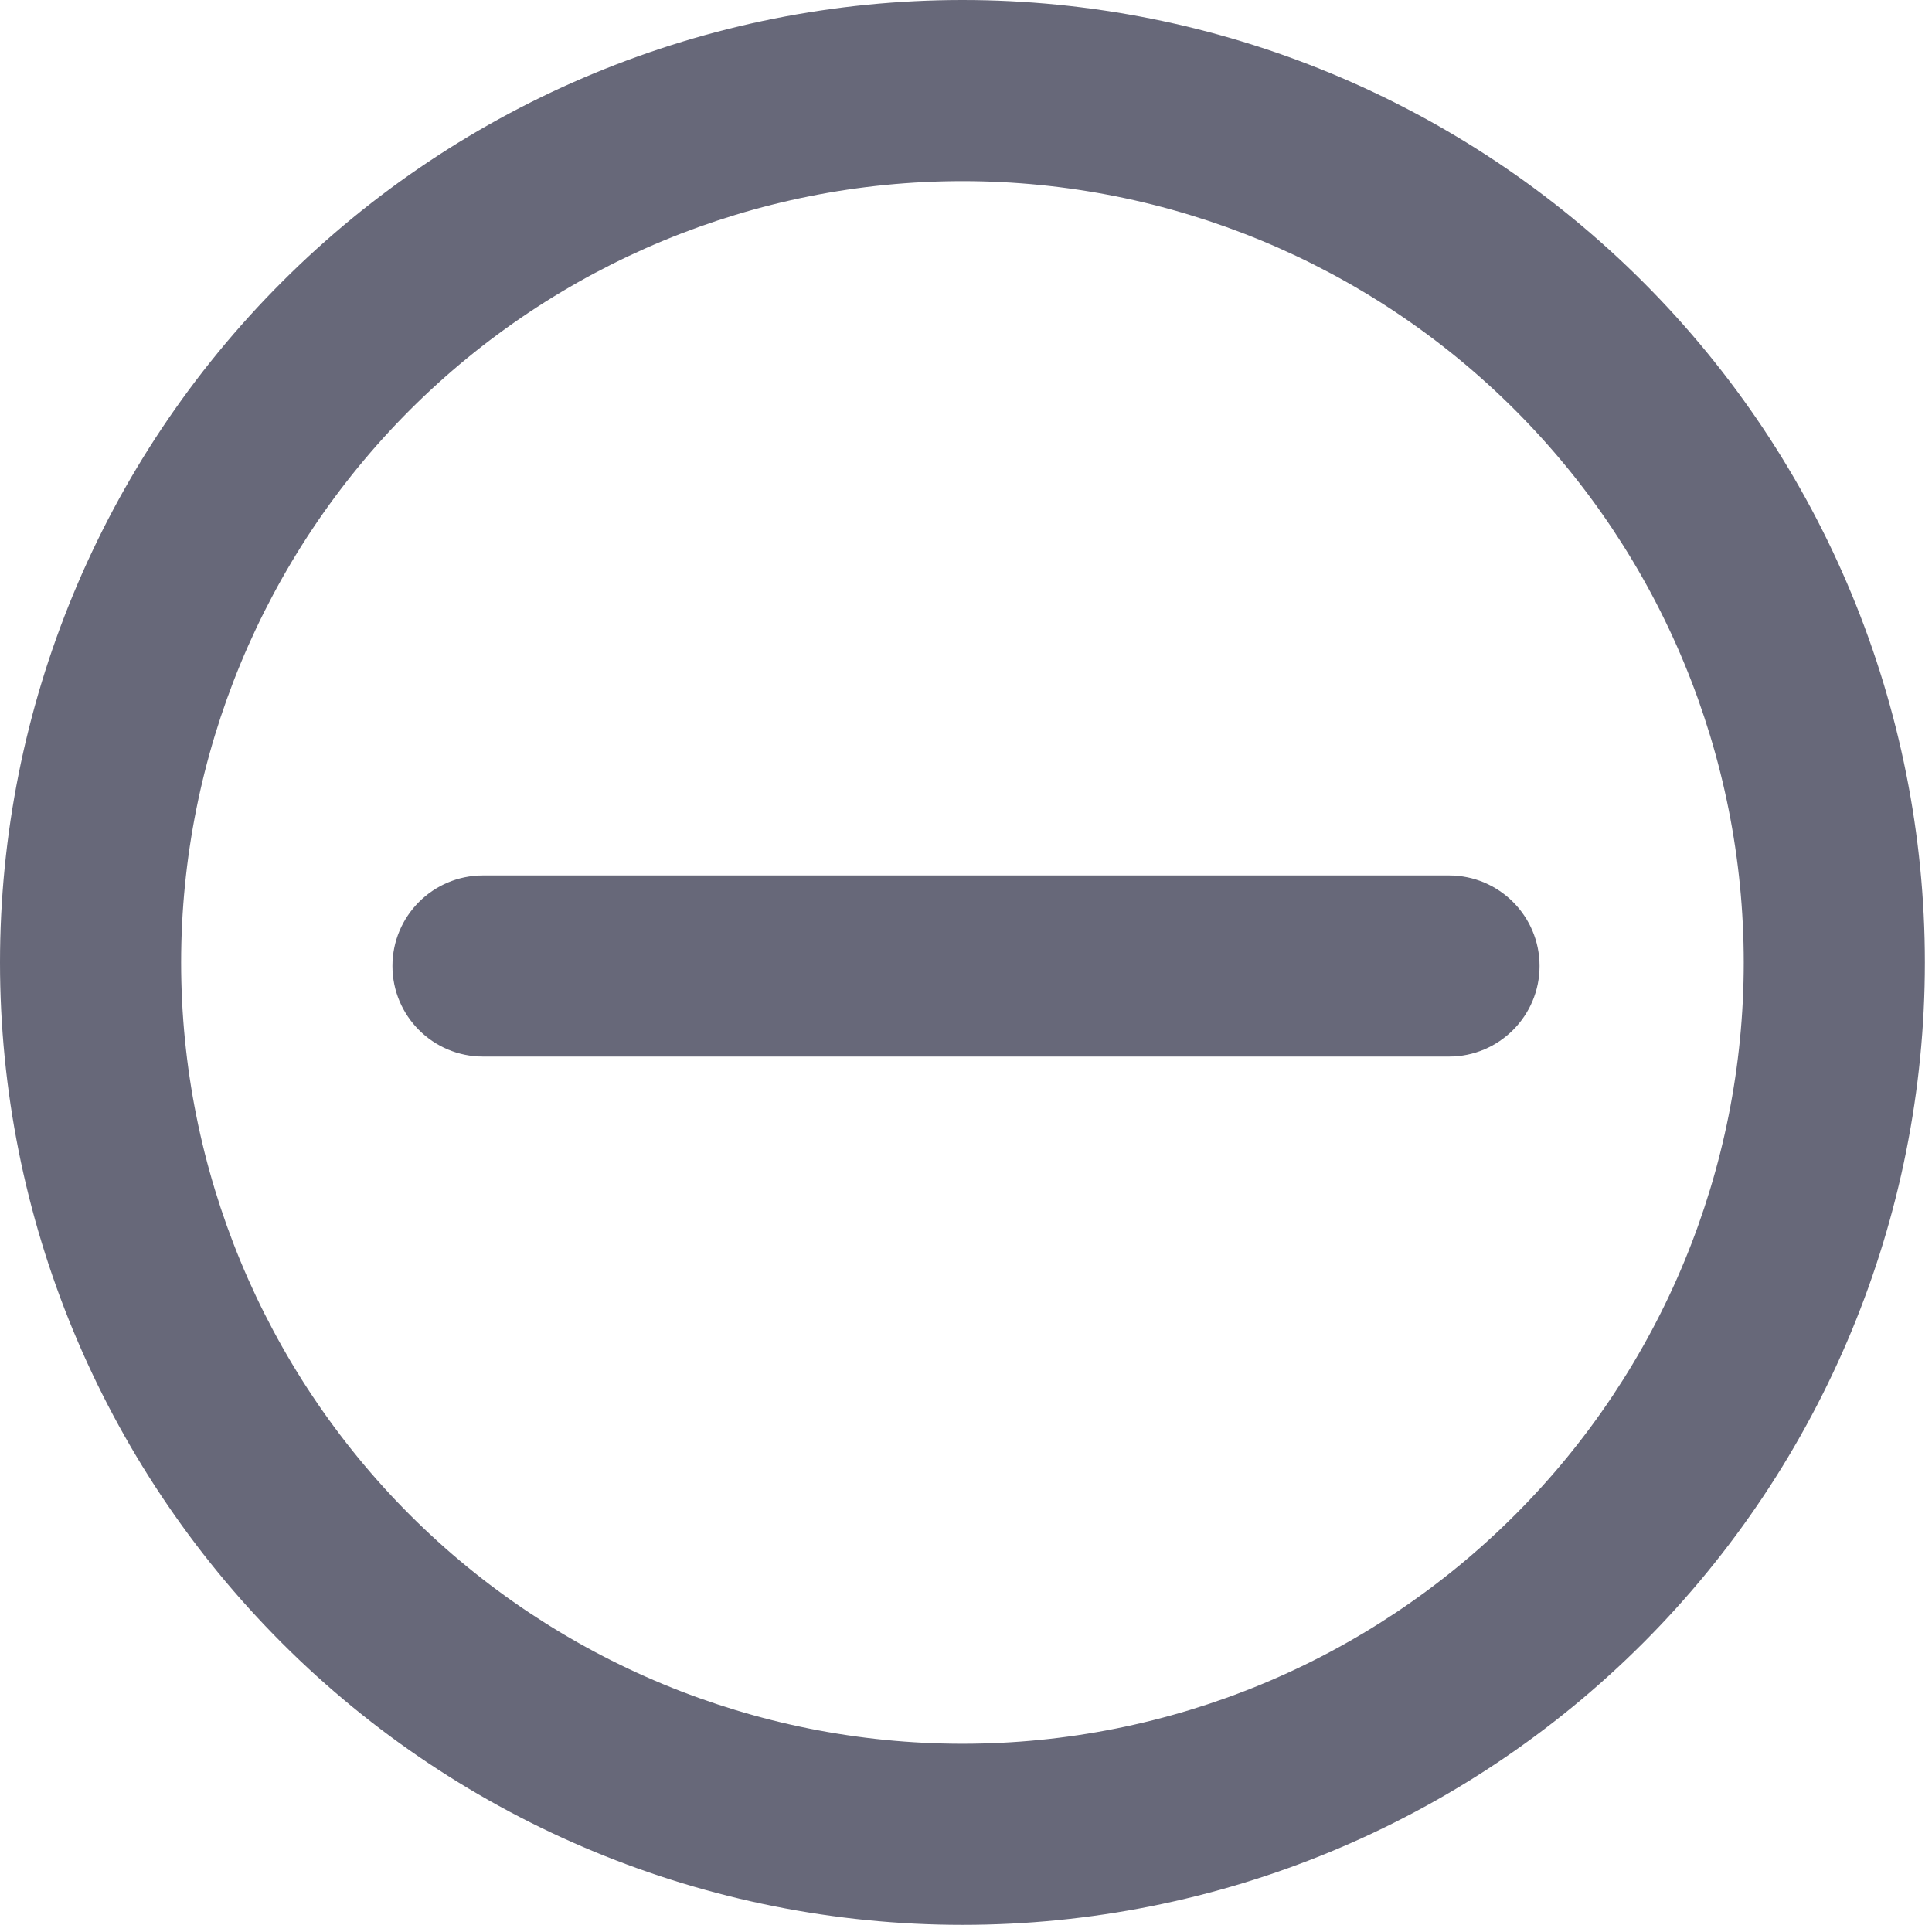
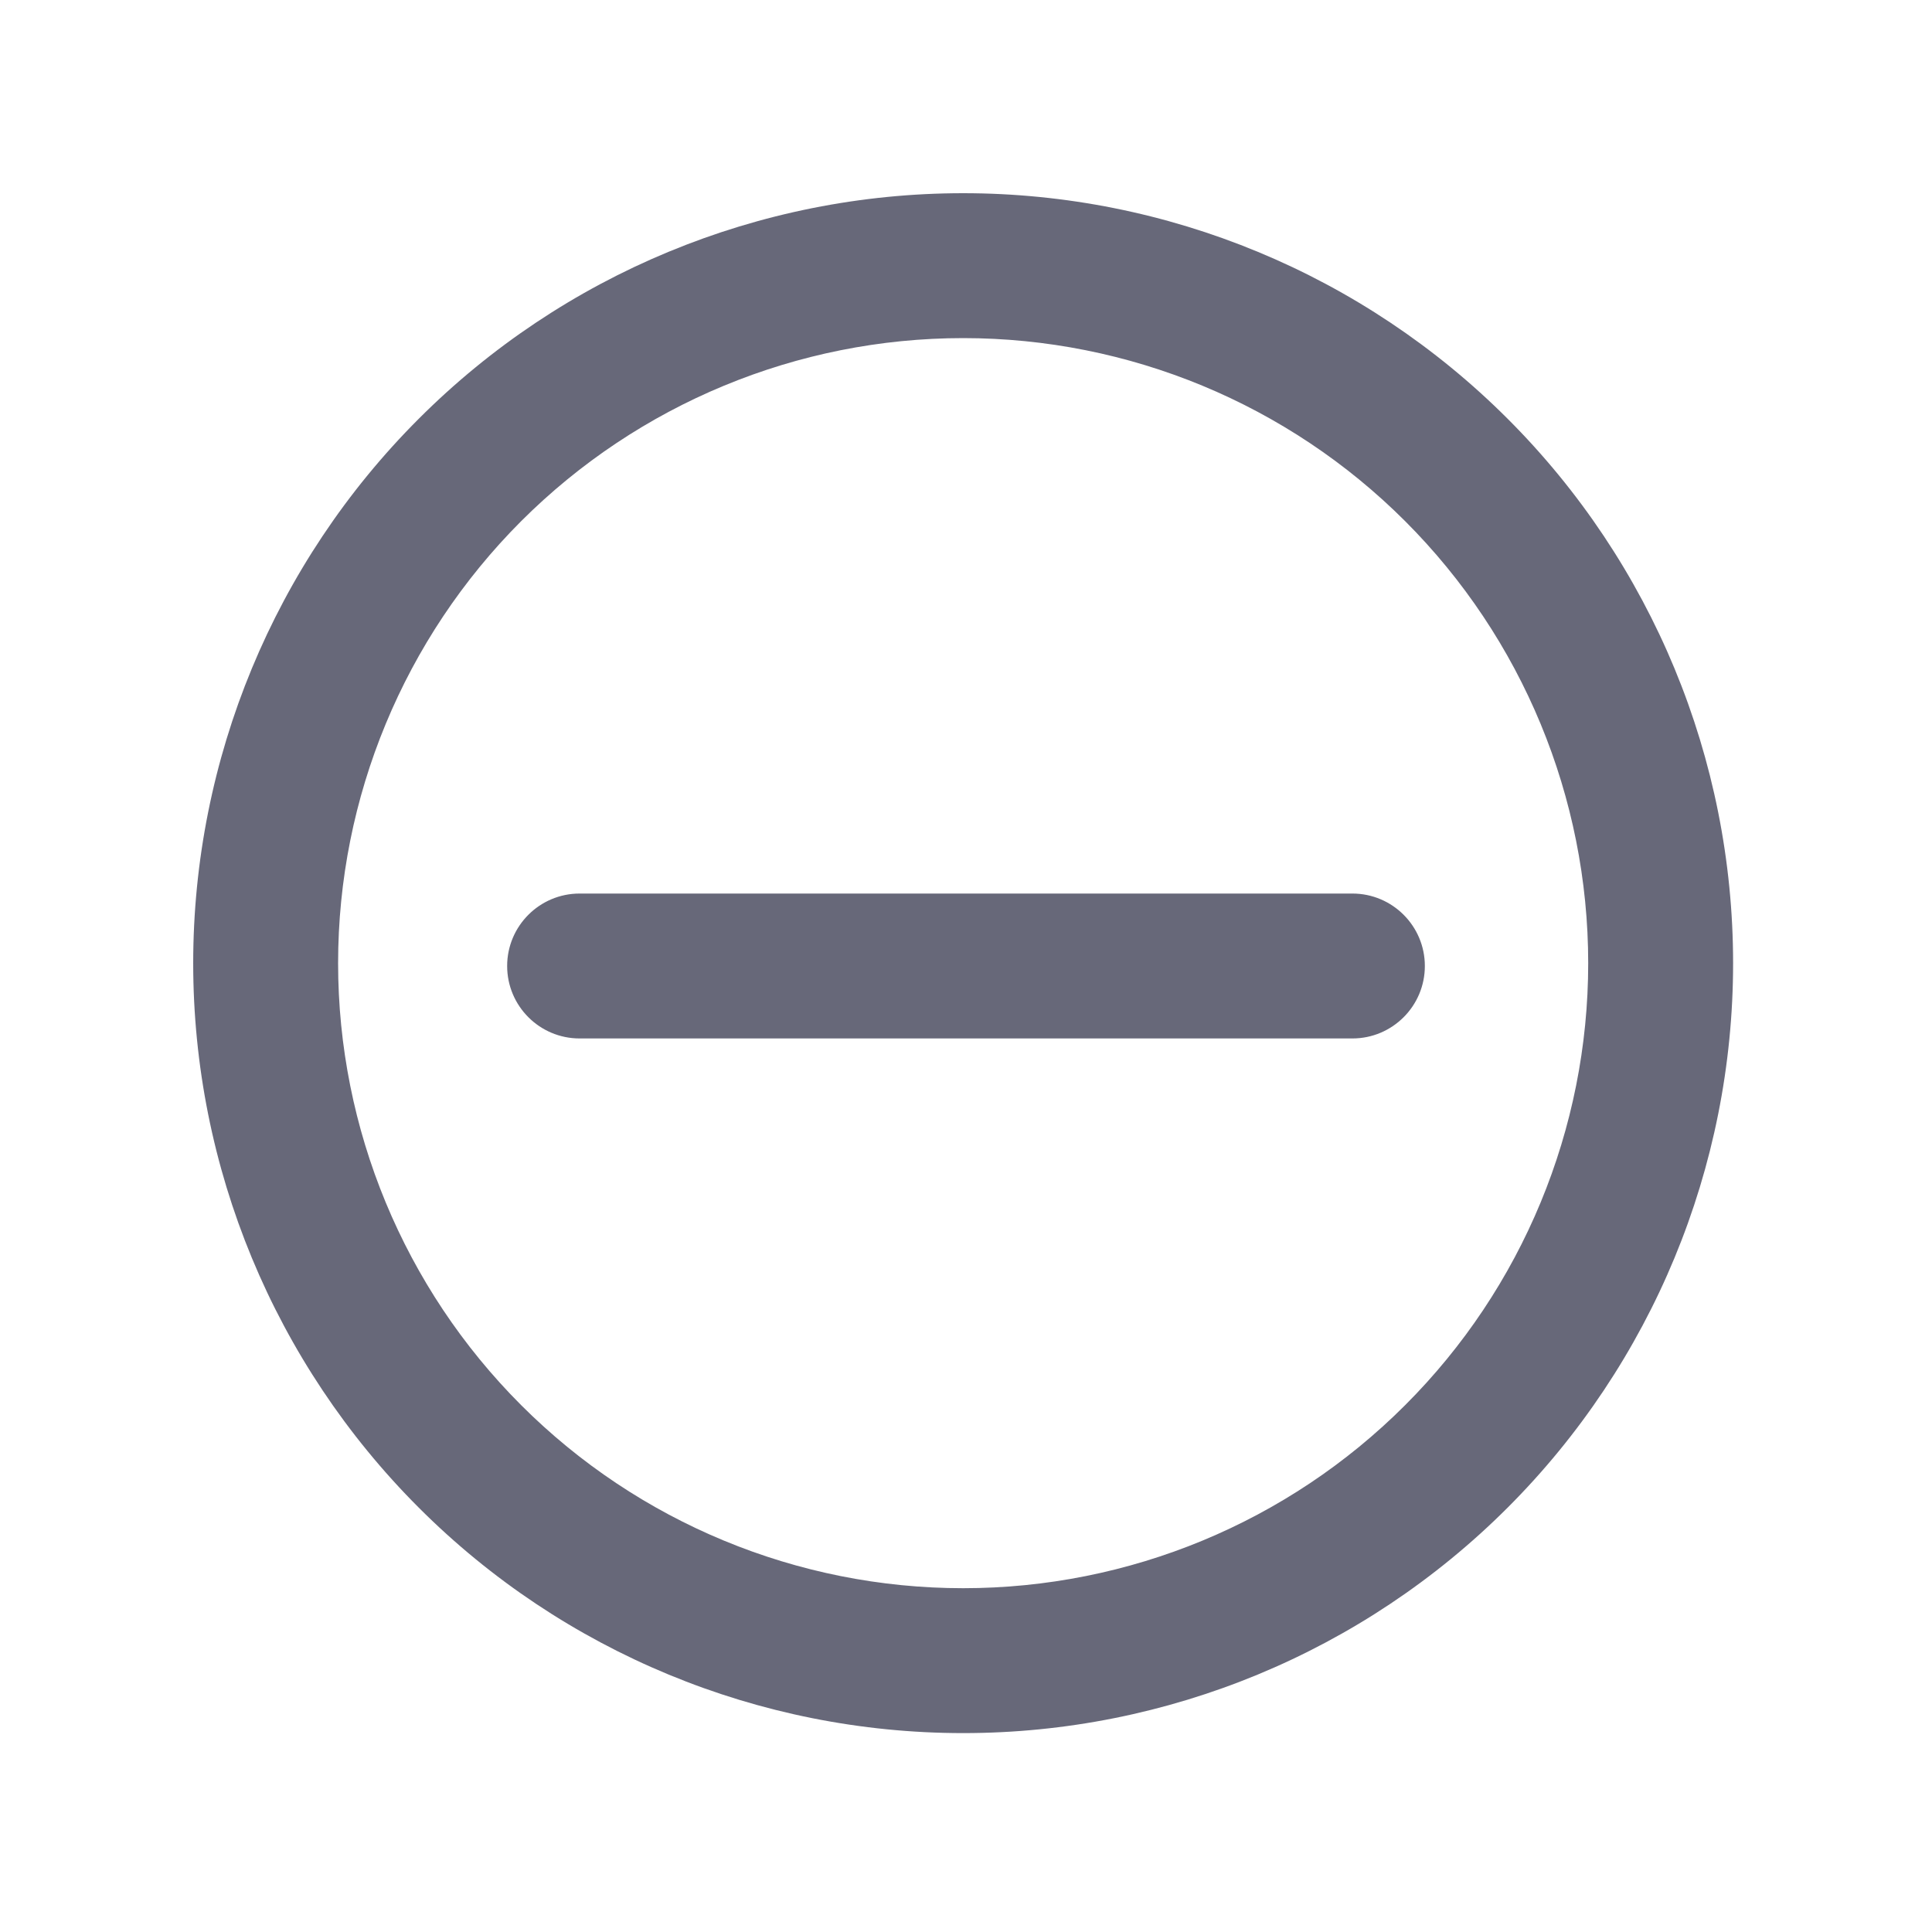
- <svg xmlns="http://www.w3.org/2000/svg" width="16" height="16" viewBox="0 0 16 16" fill="none">
-   <path fill-rule="evenodd" clip-rule="evenodd" d="M7.971 0C5.857 0 3.829 0.84 2.335 2.335C0.84 3.829 0 5.857 0 7.971C0 10.085 0.84 12.112 2.335 13.607C3.829 15.102 5.857 15.941 7.971 15.941C10.085 15.941 12.112 15.102 13.607 13.607C15.102 12.112 15.941 10.085 15.941 7.971C15.941 5.857 15.102 3.829 13.607 2.335C12.112 0.84 10.085 0 7.971 0ZM3.395 3.395C4.609 2.182 6.255 1.5 7.971 1.5C9.687 1.5 11.333 2.182 12.546 3.395C13.76 4.609 14.441 6.255 14.441 7.971C14.441 9.687 13.76 11.333 12.546 12.546C11.333 13.76 9.687 14.441 7.971 14.441C6.255 14.441 4.609 13.76 3.395 12.546C2.182 11.333 1.5 9.687 1.5 7.971C1.5 6.255 2.182 4.609 3.395 3.395ZM4 7.25C3.586 7.25 3.25 7.586 3.25 8C3.25 8.414 3.586 8.75 4 8.75H12C12.414 8.75 12.75 8.414 12.75 8C12.75 7.586 12.414 7.25 12 7.25H4Z" fill="#676879" />
+ <svg xmlns="http://www.w3.org/2000/svg" width="20" height="20" viewBox="0 0 20 20" fill="none">
+   <path fill-rule="evenodd" clip-rule="evenodd" d="M9.971 2C7.857 2 5.829 2.84 4.335 4.335C2.84 5.829 2 7.857 2 9.971C2 12.085 2.84 14.112 4.335 15.607C5.829 17.102 7.857 17.941 9.971 17.941C12.085 17.941 14.112 17.102 15.607 15.607C17.102 14.112 17.941 12.085 17.941 9.971C17.941 7.857 17.102 5.829 15.607 4.335C14.112 2.84 12.085 2 9.971 2ZM5.395 5.395C6.609 4.182 8.255 3.5 9.971 3.5C11.687 3.5 13.333 4.182 14.546 5.395C15.76 6.609 16.441 8.255 16.441 9.971C16.441 11.687 15.76 13.333 14.546 14.546C13.333 15.76 11.687 16.441 9.971 16.441C8.255 16.441 6.609 15.76 5.395 14.546C4.182 13.333 3.5 11.687 3.5 9.971C3.5 8.255 4.182 6.609 5.395 5.395ZM6 9.25C5.586 9.25 5.25 9.586 5.25 10C5.25 10.414 5.586 10.75 6 10.75H14C14.414 10.75 14.75 10.414 14.75 10C14.75 9.586 14.414 9.25 14 9.25H6Z" fill="#676879" />
</svg>
